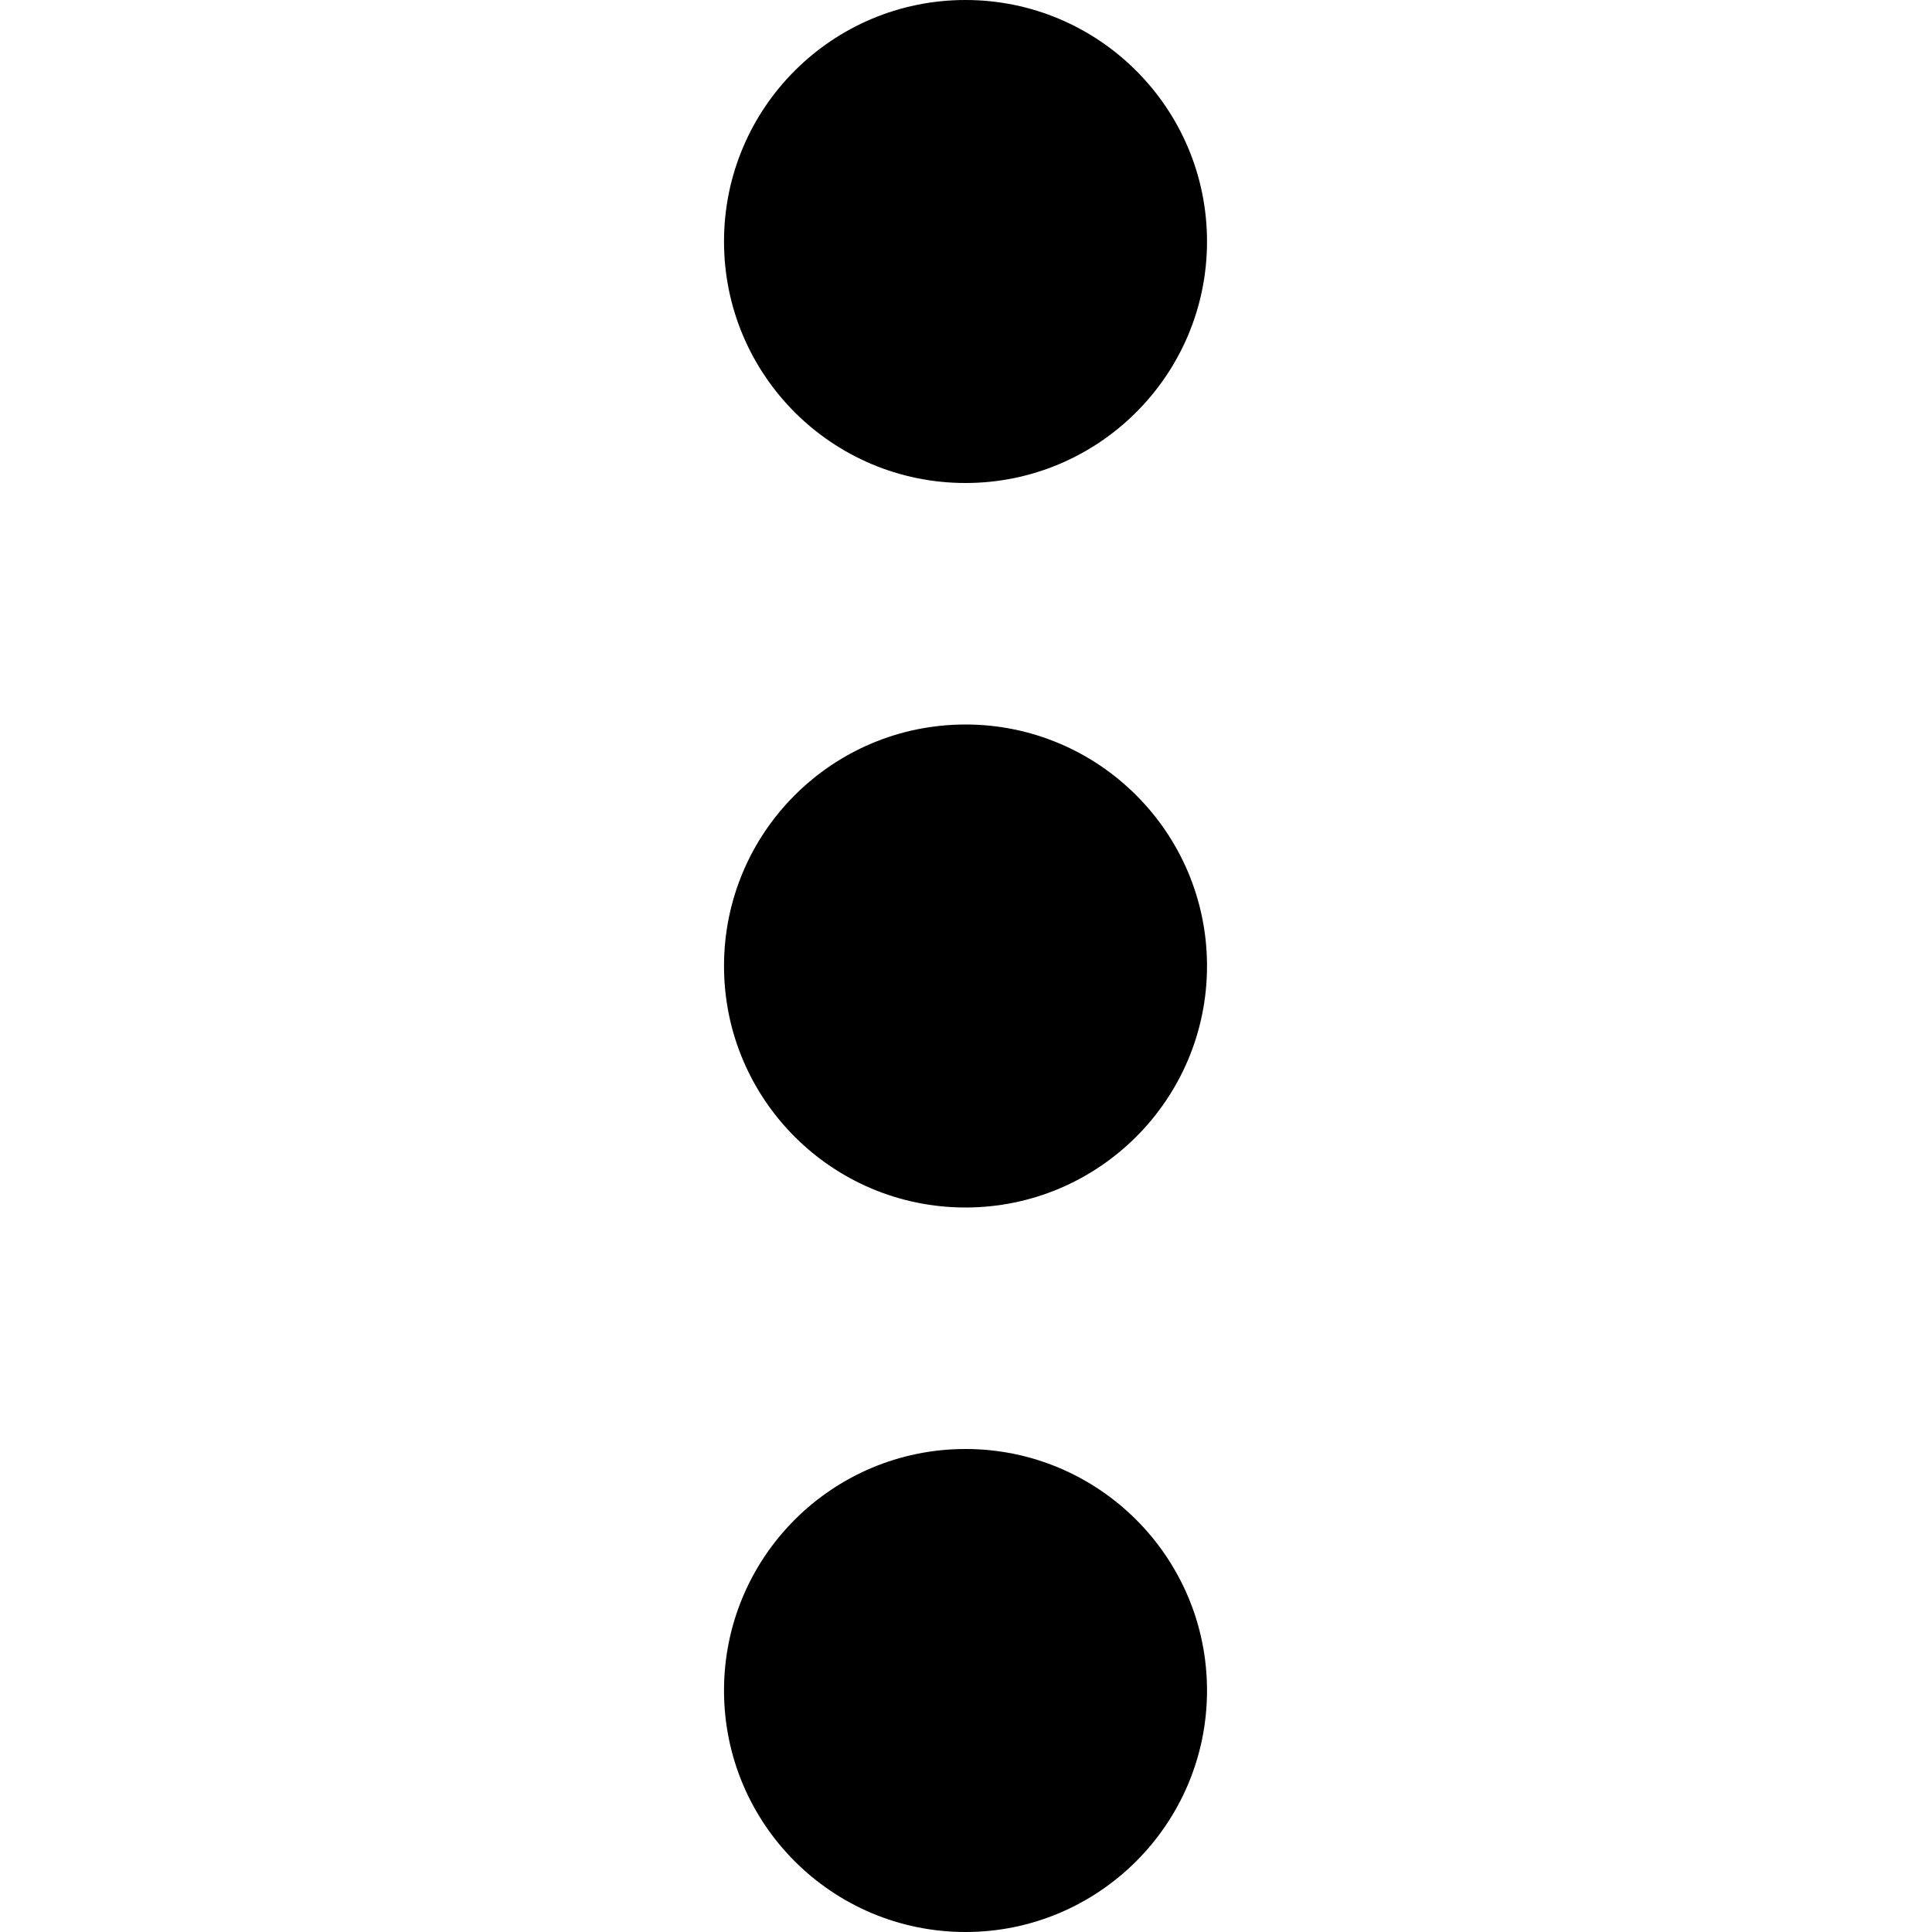
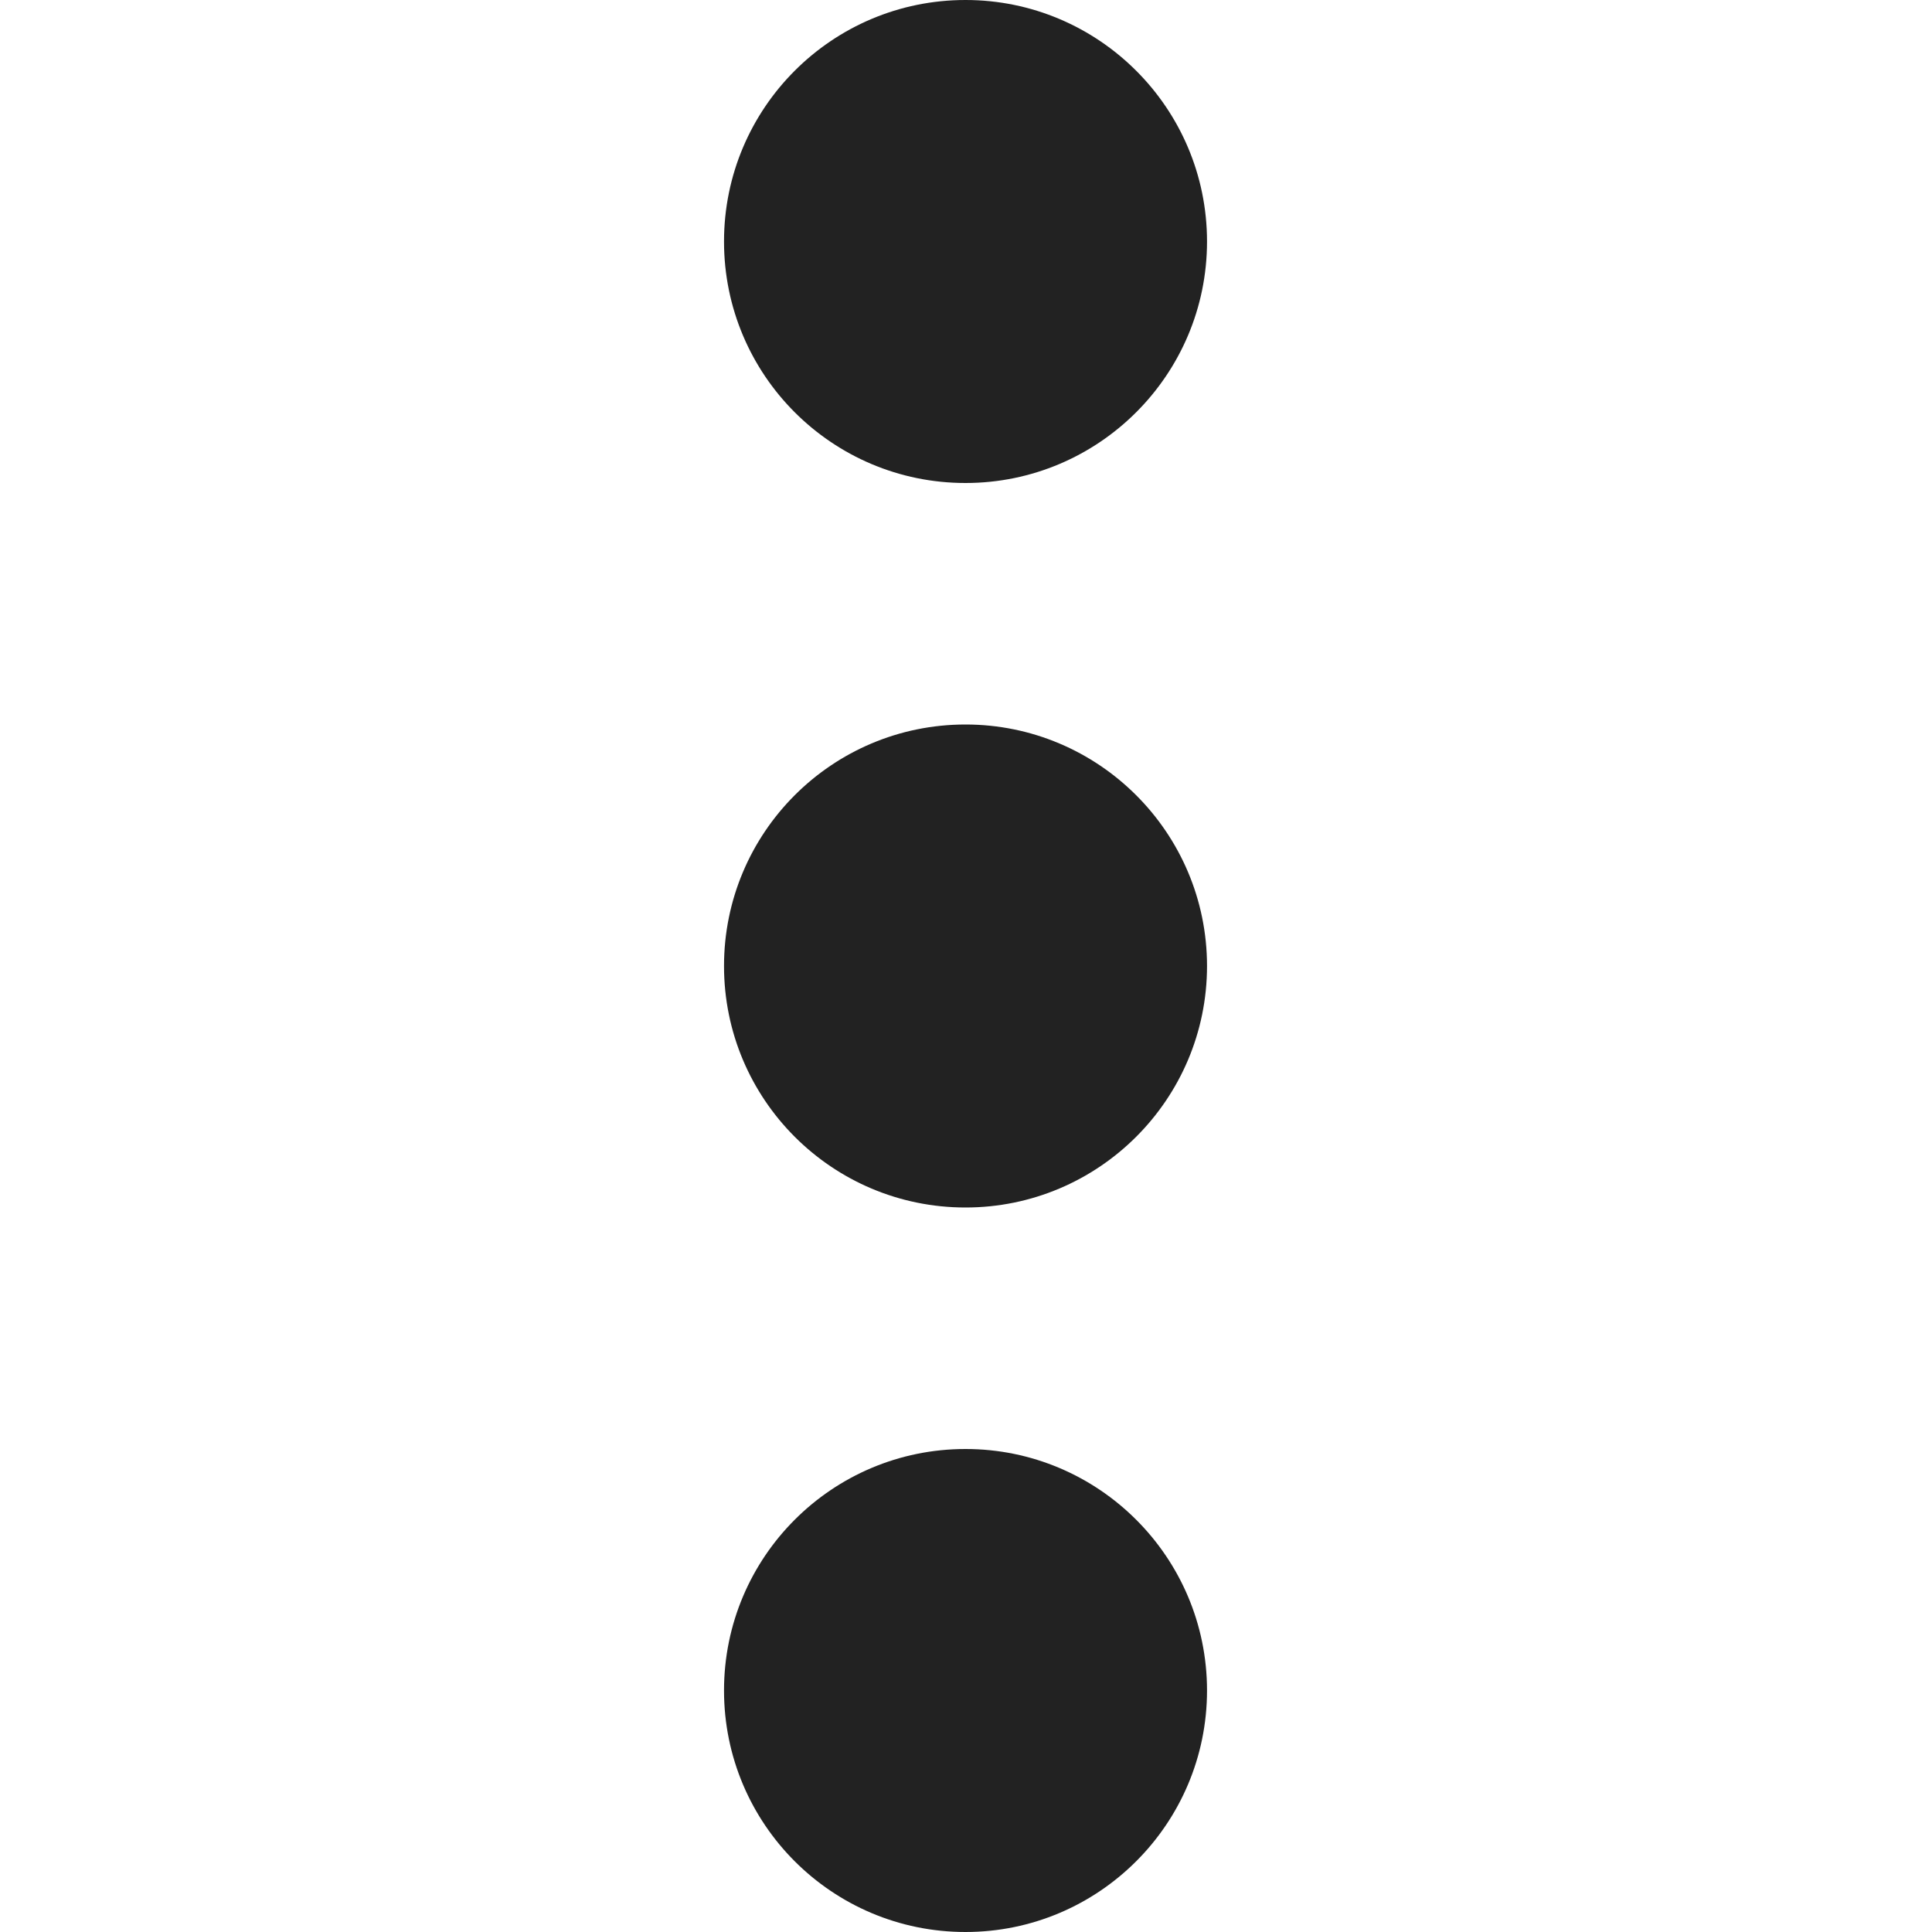
<svg xmlns="http://www.w3.org/2000/svg" height="16px" viewBox="0 0 16 16" width="16px">
-   <path d="m 7.996 0 c -1.105 0 -2 0.895 -2 2 s 0.895 2 2 2 c 1.102 0 2 -0.895 2 -2 s -0.898 -2 -2 -2 z m 0 6 c -1.105 0 -2 0.895 -2 2 s 0.895 2 2 2 c 1.102 0 2 -0.895 2 -2 s -0.898 -2 -2 -2 z m 0 6 c -1.105 0 -2 0.895 -2 2 s 0.895 2 2 2 c 1.102 0 2 -0.895 2 -2 s -0.898 -2 -2 -2 z m 0 0" fill="#000000" />
+   <path d="m 7.996 0 c -1.105 0 -2 0.895 -2 2 s 0.895 2 2 2 c 1.102 0 2 -0.895 2 -2 s -0.898 -2 -2 -2 z m 0 6 c -1.105 0 -2 0.895 -2 2 s 0.895 2 2 2 c 1.102 0 2 -0.895 2 -2 s -0.898 -2 -2 -2 z m 0 6 c -1.105 0 -2 0.895 -2 2 s 0.895 2 2 2 c 1.102 0 2 -0.895 2 -2 s -0.898 -2 -2 -2 z m 0 0" fill="#222222" />
</svg>
